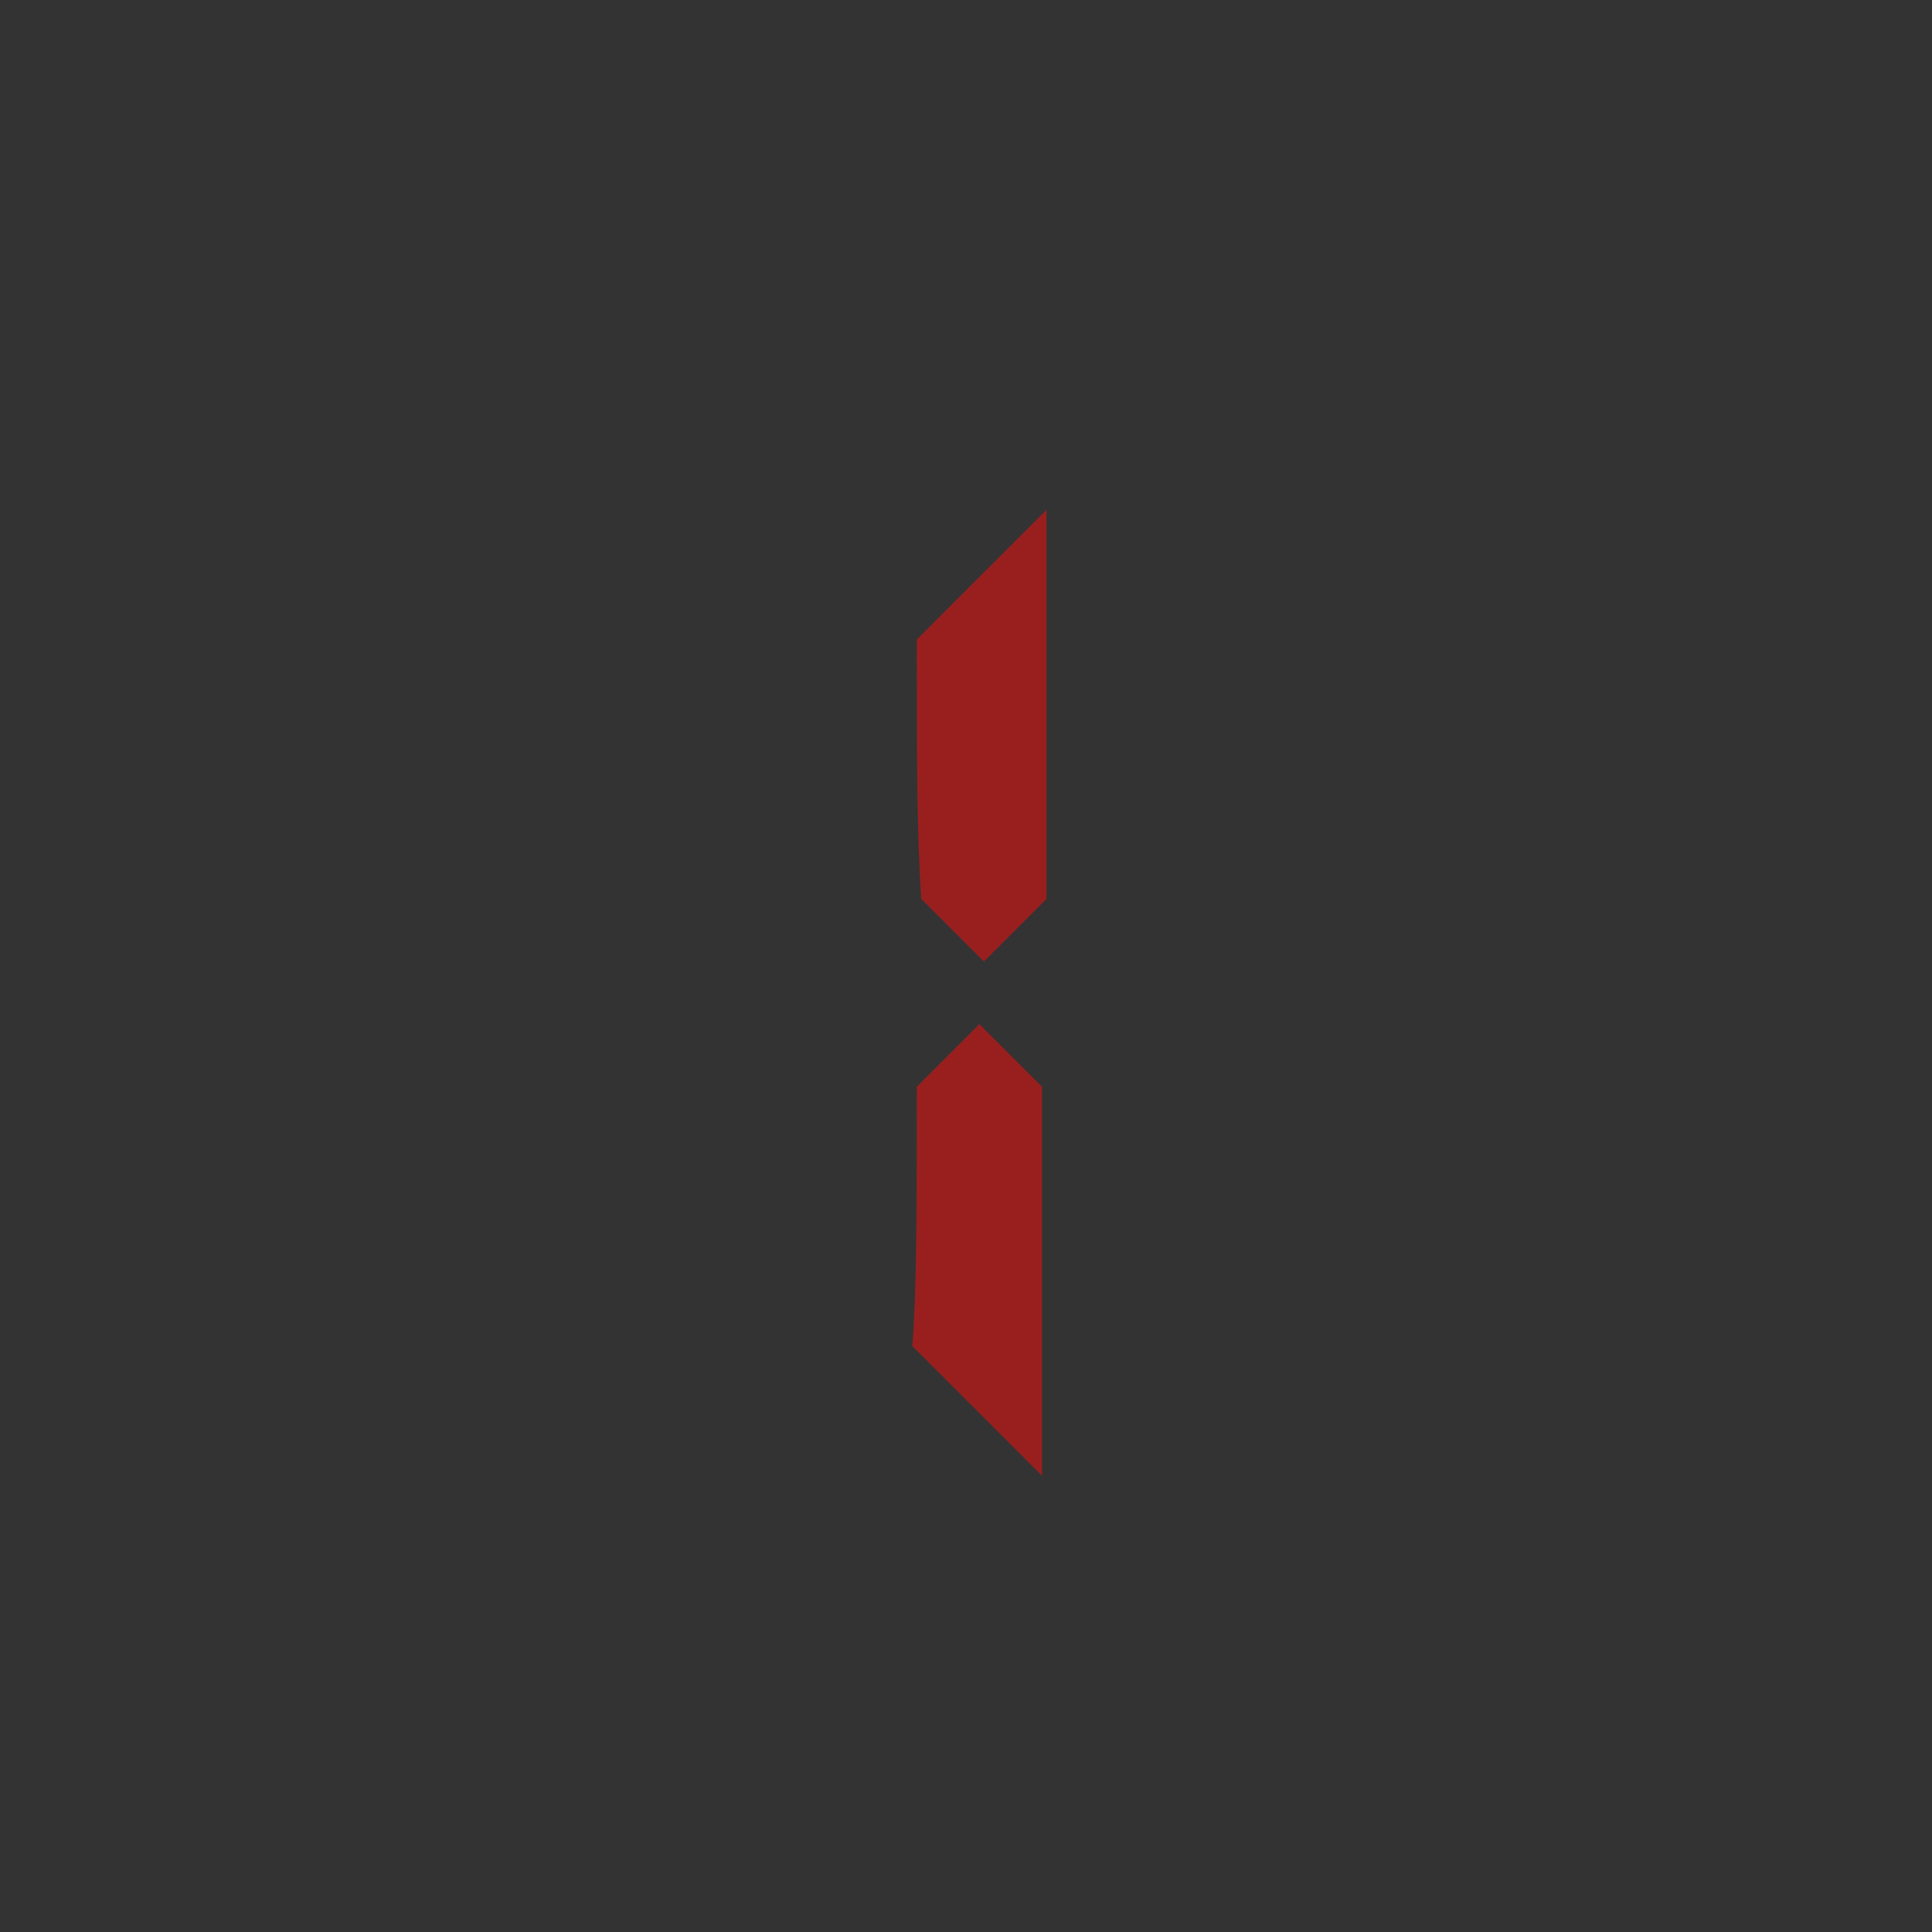
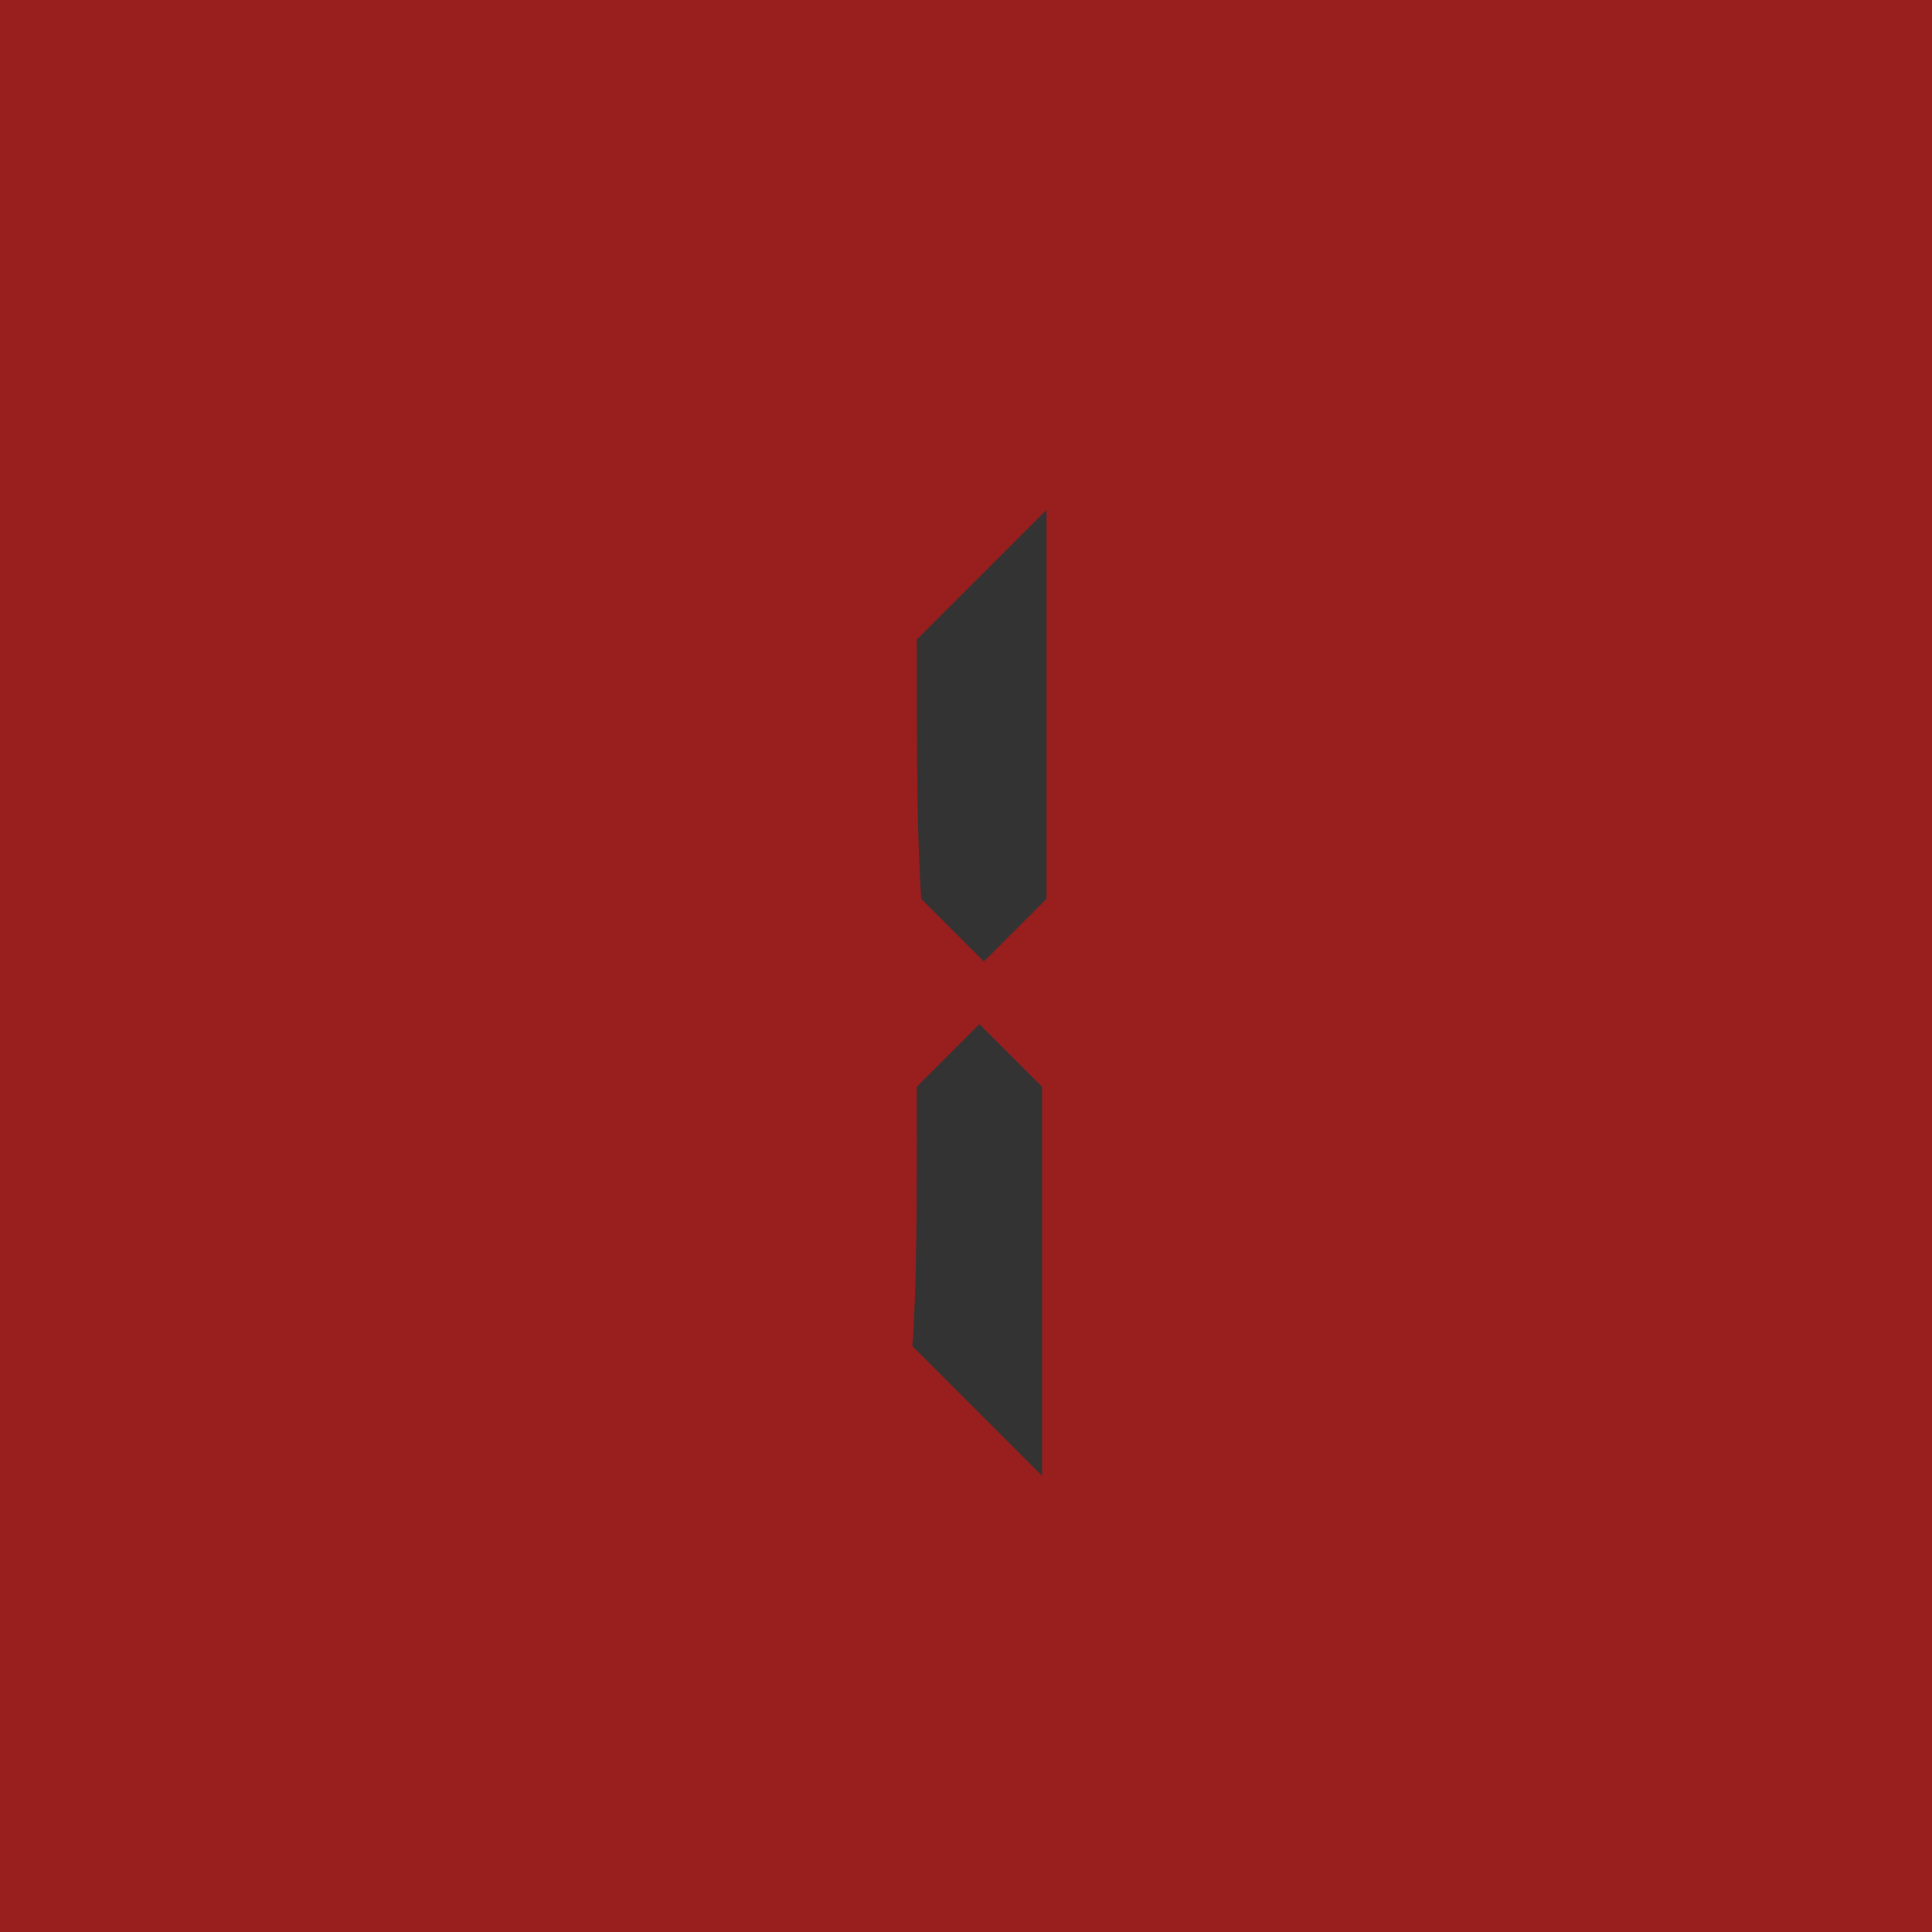
<svg xmlns="http://www.w3.org/2000/svg" viewBox="0 0 43.2 43.2">
-   <path fill="#333" d="m0,0 h43.2v43.2h-43.2z" />
-   <path fill="#991f1f" d="M20.5,14.3c0.6-0.6,1.6-1.6,2.9-2.9c0,1.9,0,4.8,0,8.7c-0.3,0.3-0.8,0.8-1.4,1.4c-0.3-0.3-0.8-0.8-1.4-1.4C20.5,18.7,20.5,16.8,20.5,14.3z M20.5,24.3c0.3-0.3,0.8-0.8,1.4-1.4c0.3,0.3,0.8,0.8,1.4,1.4c0,1.9,0,4.8,0,8.7c-0.6-0.6-1.6-1.6-2.9-2.9C20.5,28.8,20.5,26.9,20.5,24.3z" />
+   <path fill="#991f1f" d="m0,0 h43.2v43.2h-43.2z" />
+   <path fill="#333" d="M20.5,14.3c0.6-0.6,1.6-1.6,2.9-2.9c0,1.9,0,4.8,0,8.7c-0.3,0.3-0.8,0.8-1.4,1.4c-0.3-0.3-0.8-0.8-1.4-1.4C20.5,18.7,20.5,16.8,20.5,14.3z M20.5,24.3c0.3-0.3,0.8-0.8,1.4-1.4c0.3,0.3,0.8,0.8,1.4,1.4c0,1.9,0,4.8,0,8.7c-0.6-0.6-1.6-1.6-2.9-2.9C20.5,28.8,20.5,26.9,20.5,24.3z" />
</svg>
